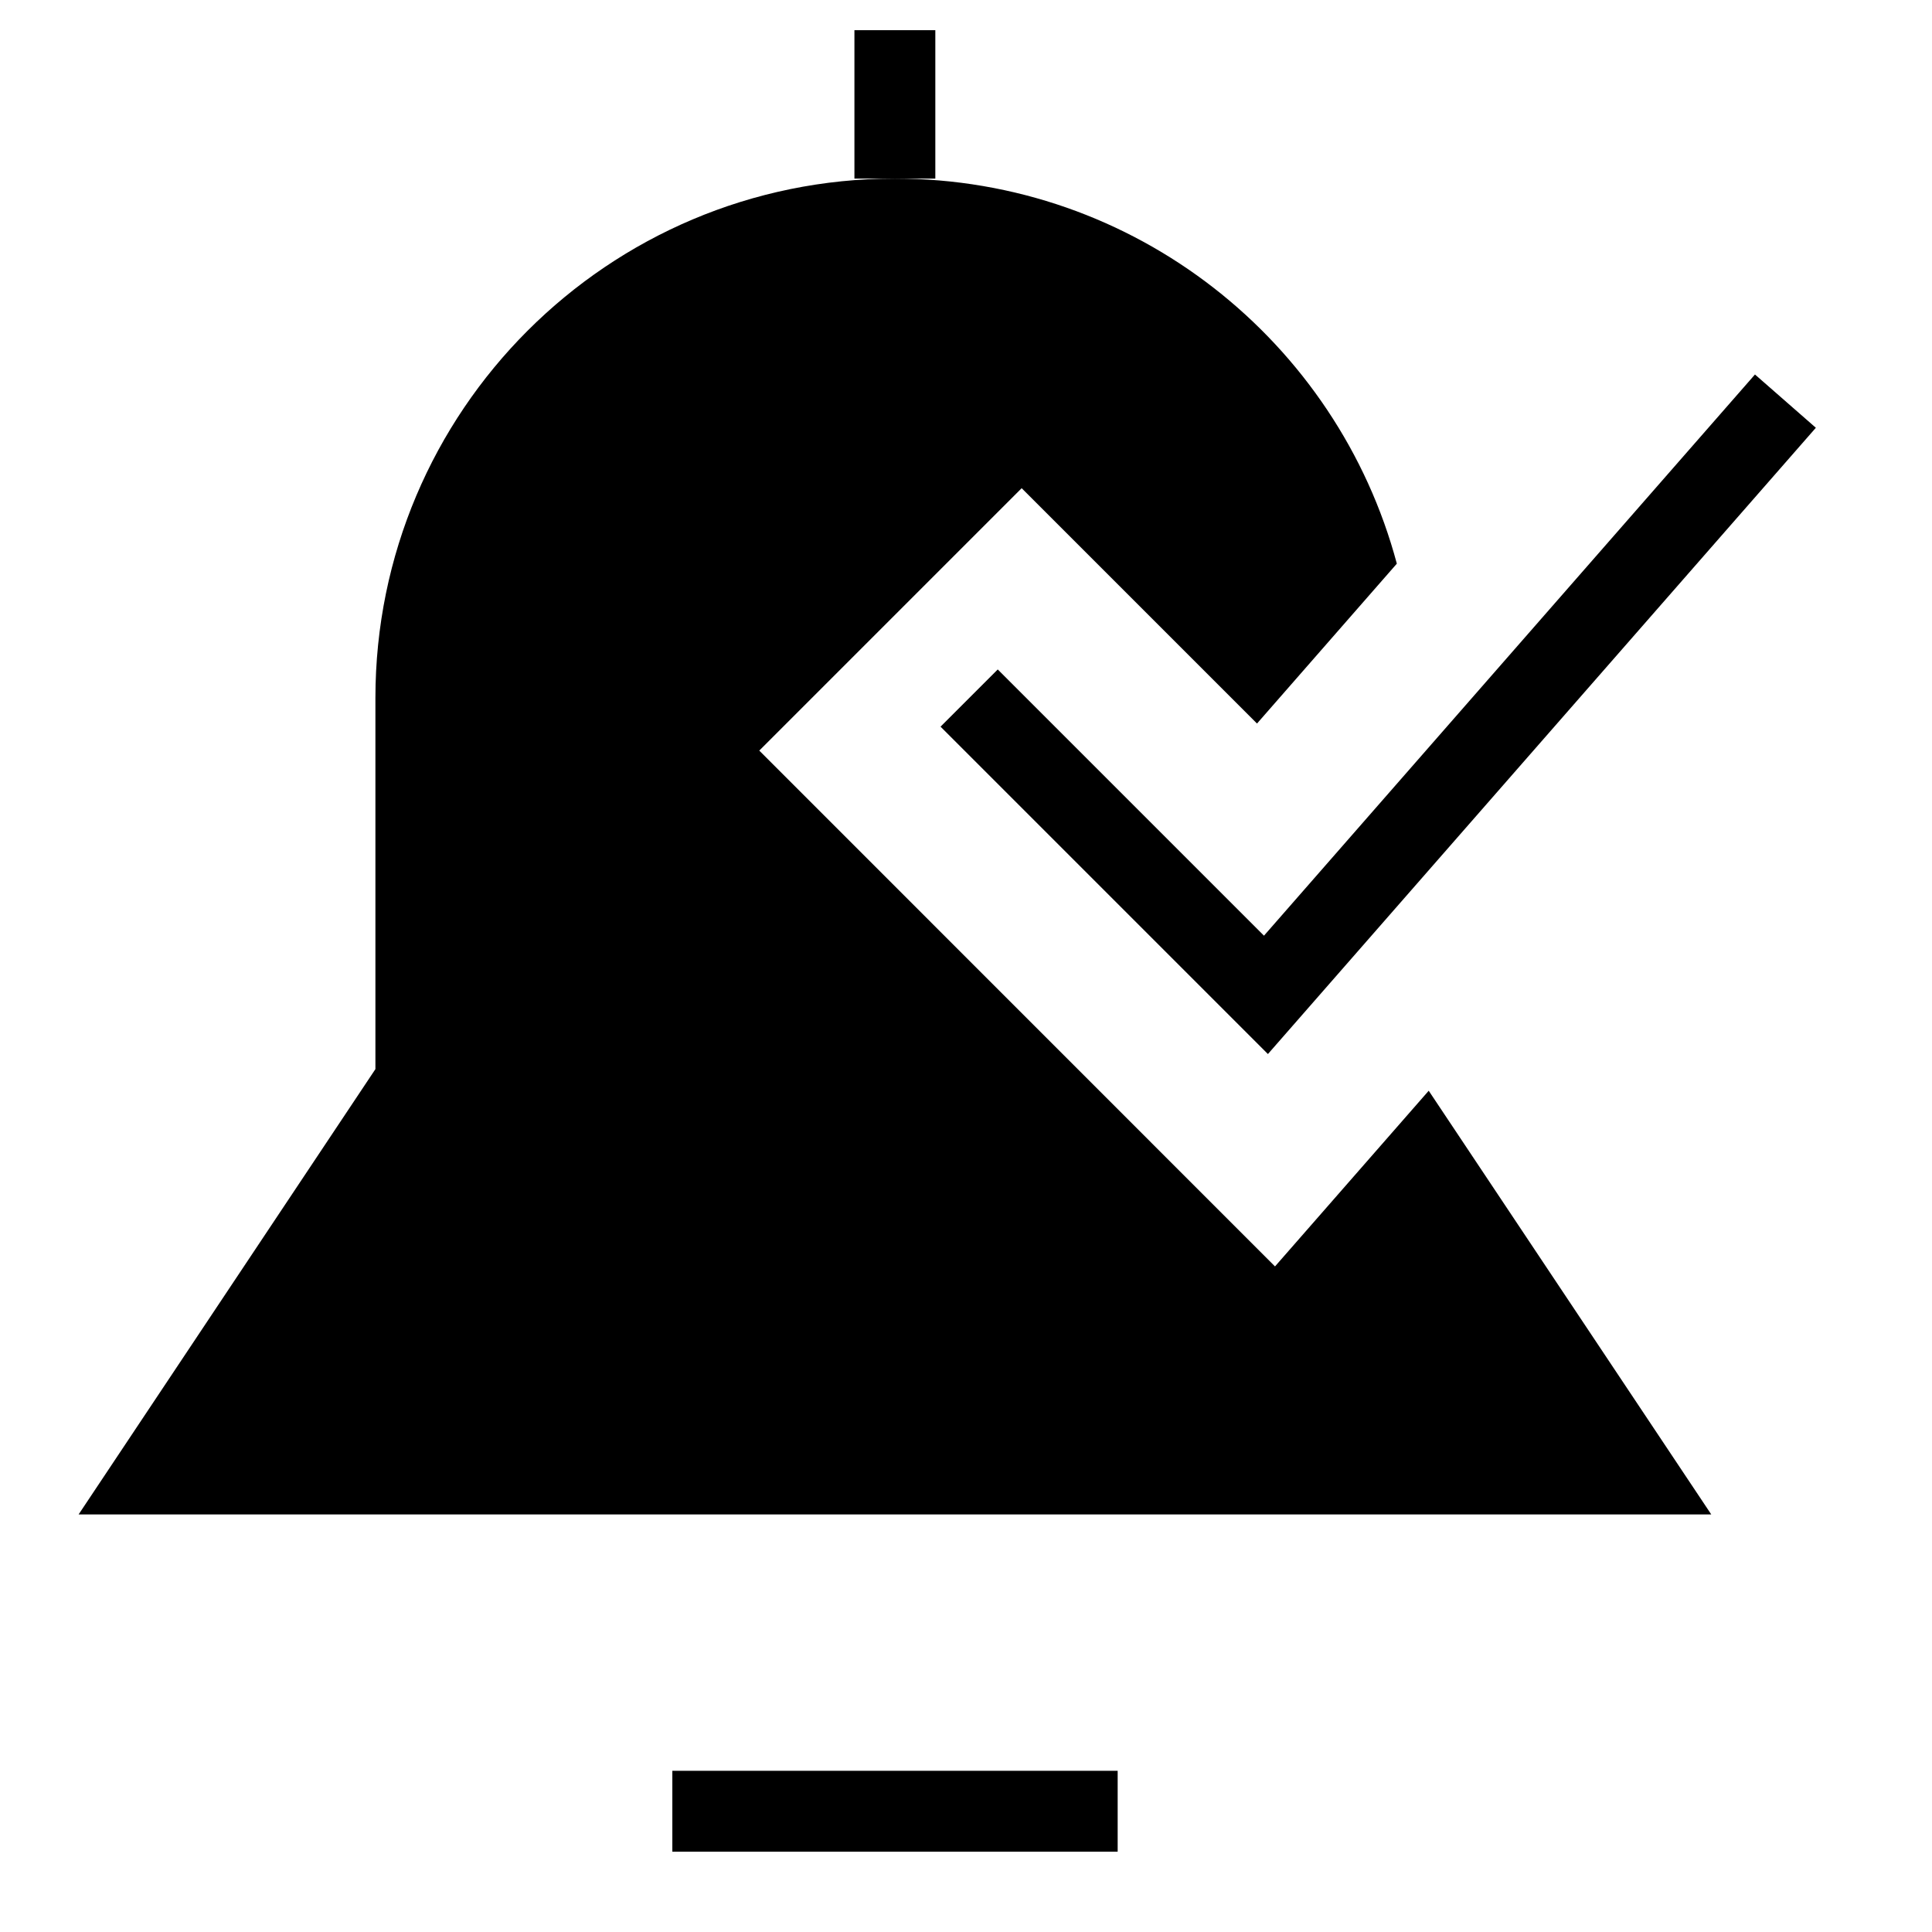
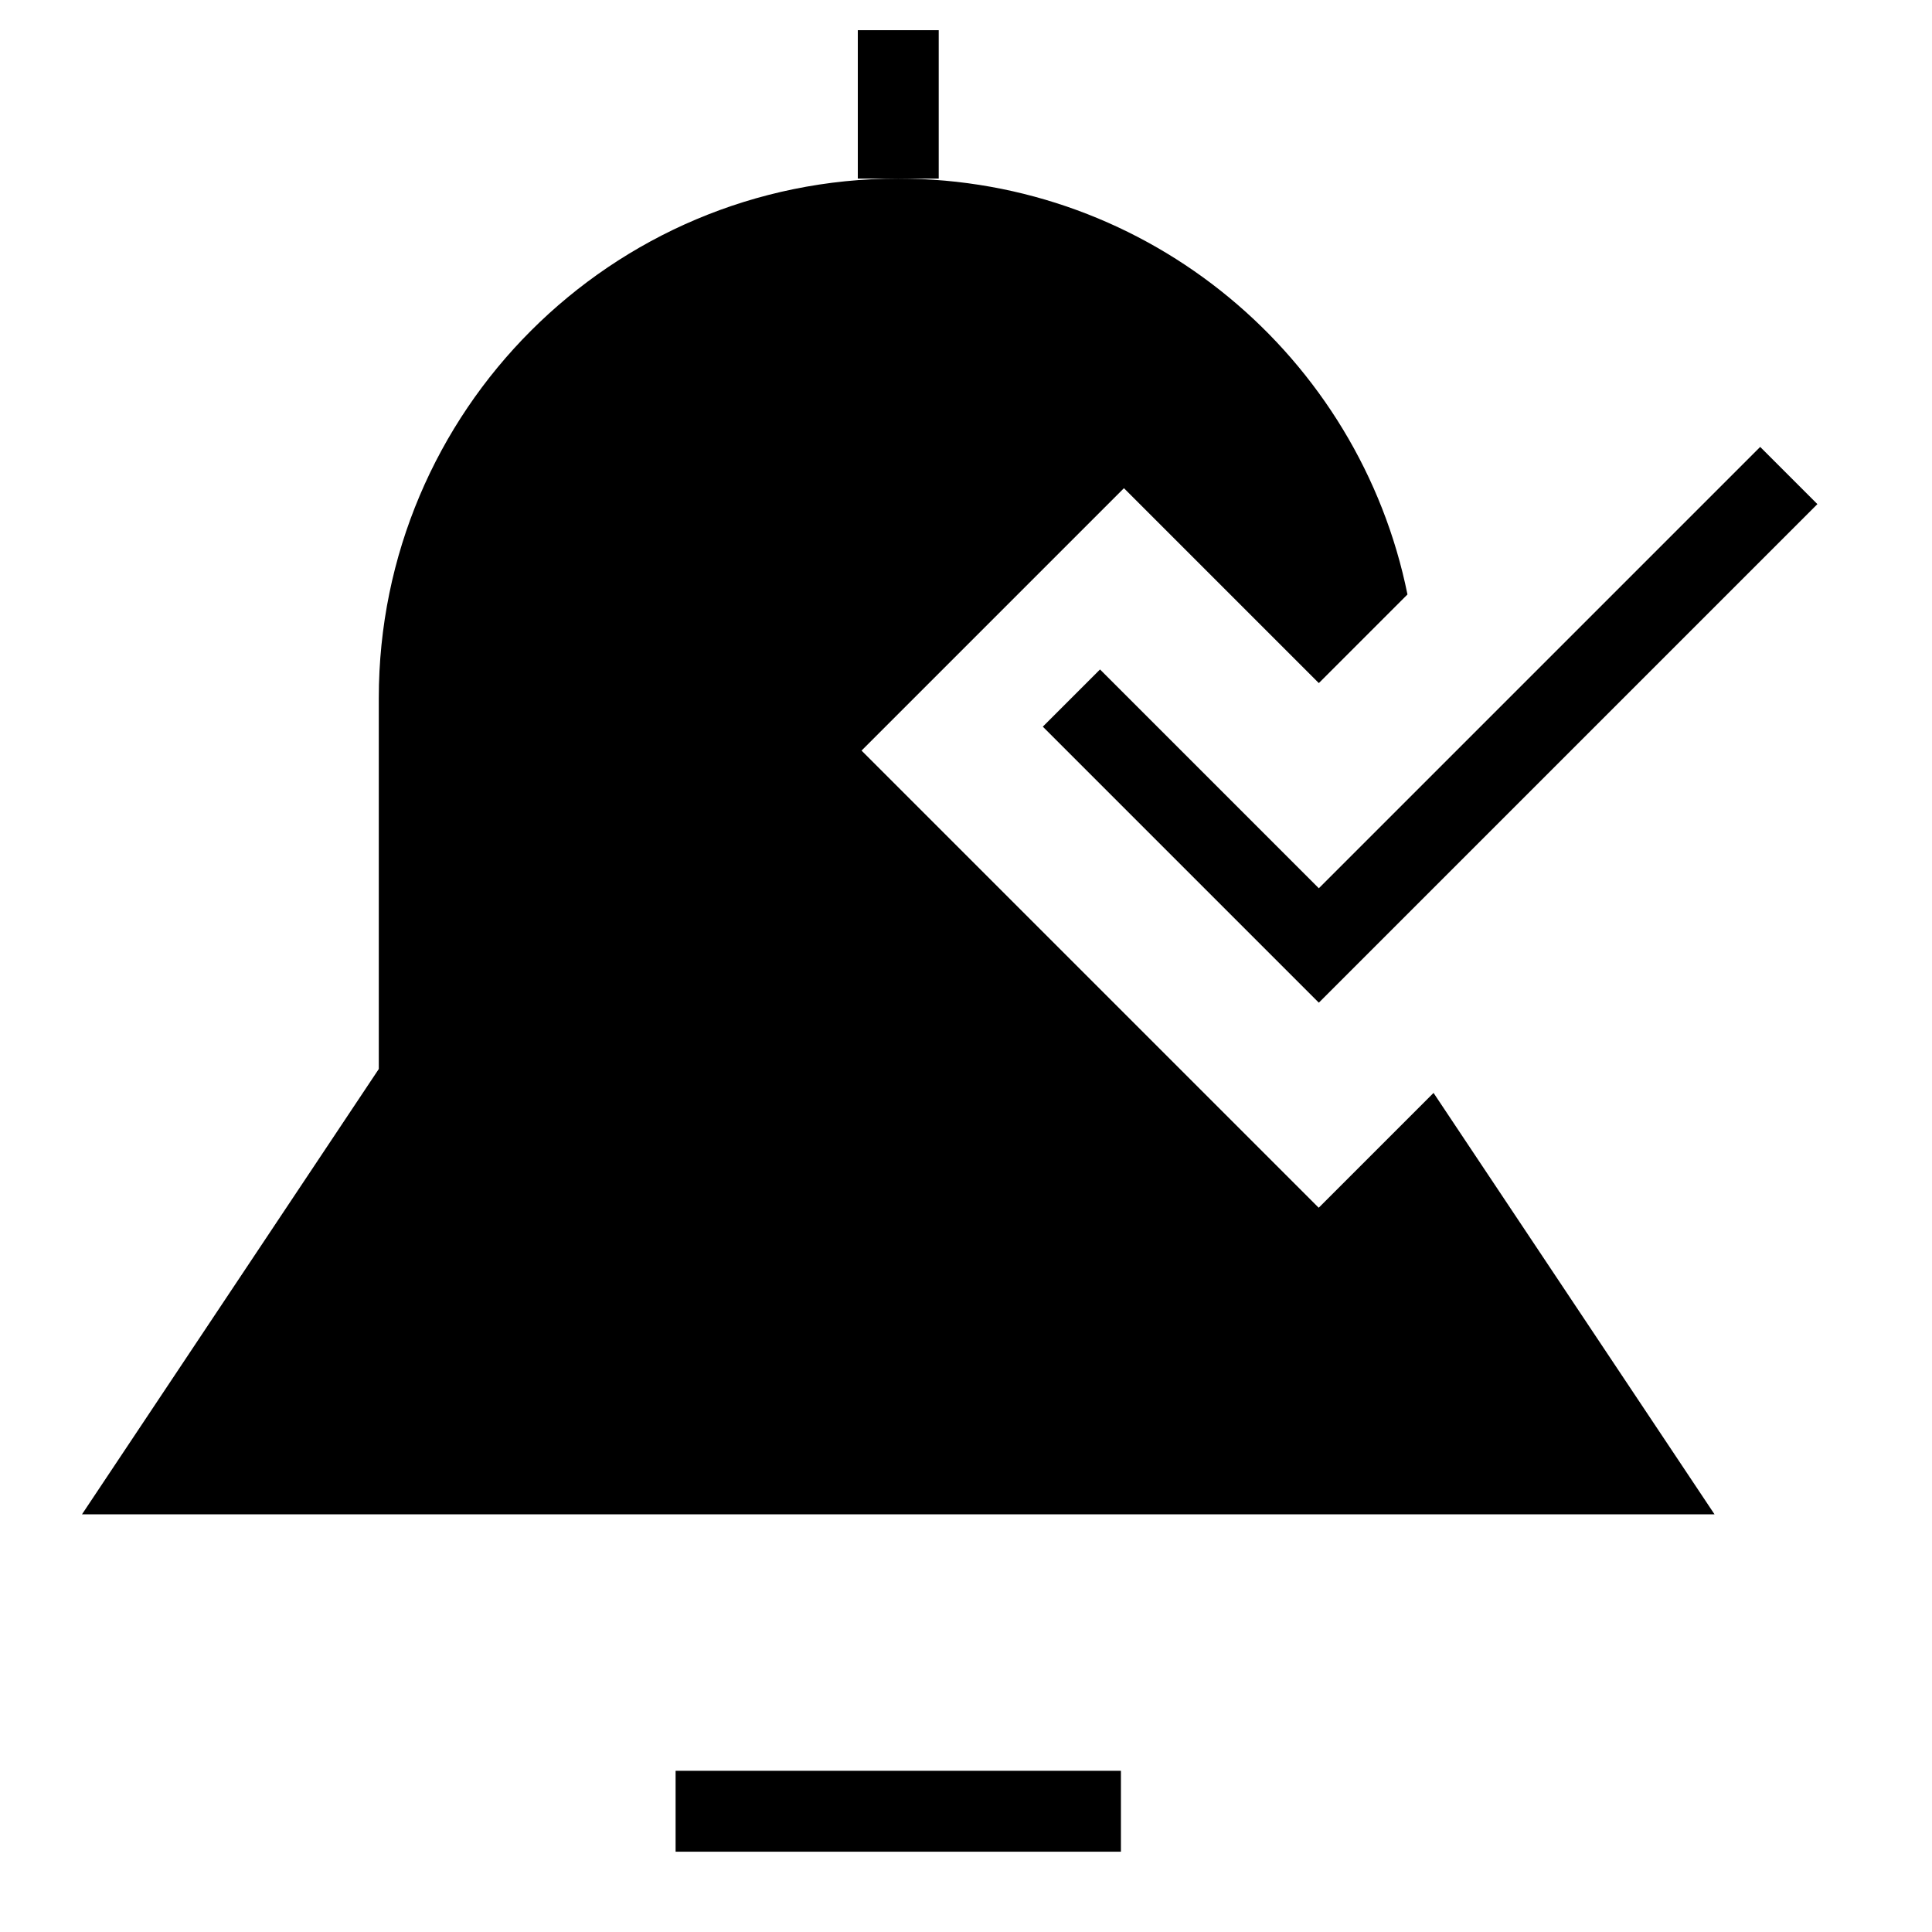
<svg xmlns="http://www.w3.org/2000/svg" width="16" height="16" stroke-width="0.67" viewBox="0 0 16 16">
-   <path fill="currentColor" fill-rule="evenodd" d="M3.109 5.781c0-2.376 1.926-4.302 4.302-4.302 1.991 0 3.666 1.352 4.157 3.189l-1.158 1.324-1.949-1.949-2.173 2.173 4.271 4.272 1.273-1.455 2.34 3.509H.651l2.458-3.688Z" />
-   <path fill="none" stroke="currentColor" stroke-width="0.67" d="M5.568 15h3.688M7.411 1.479V.25" />
-   <path fill="none" stroke="currentColor" stroke-width="0.67" d="m8.026 5.781 2.458 2.458 4.302-4.917" />
+   <path fill="currentColor" fill-rule="evenodd" d="M3.137 5.781c0-2.376 1.926-4.302 4.302-4.302 2.082 0 3.819 1.479 4.217 3.444l-.734.734L9.308 4.043l-2.173 2.173 2.7 2.7 1.086 1.086.951-.951 2.327 3.49H.679l2.458-3.688z" />
+   <path fill="none" stroke="currentColor" stroke-width="0.67" d="M5.595 15h3.688M7.439 1.479V.25" />
+   <path fill="none" stroke="currentColor" stroke-width="0.67" d="m8.873 5.781 2.049 2.049L14.814 3.938" />
</svg>
